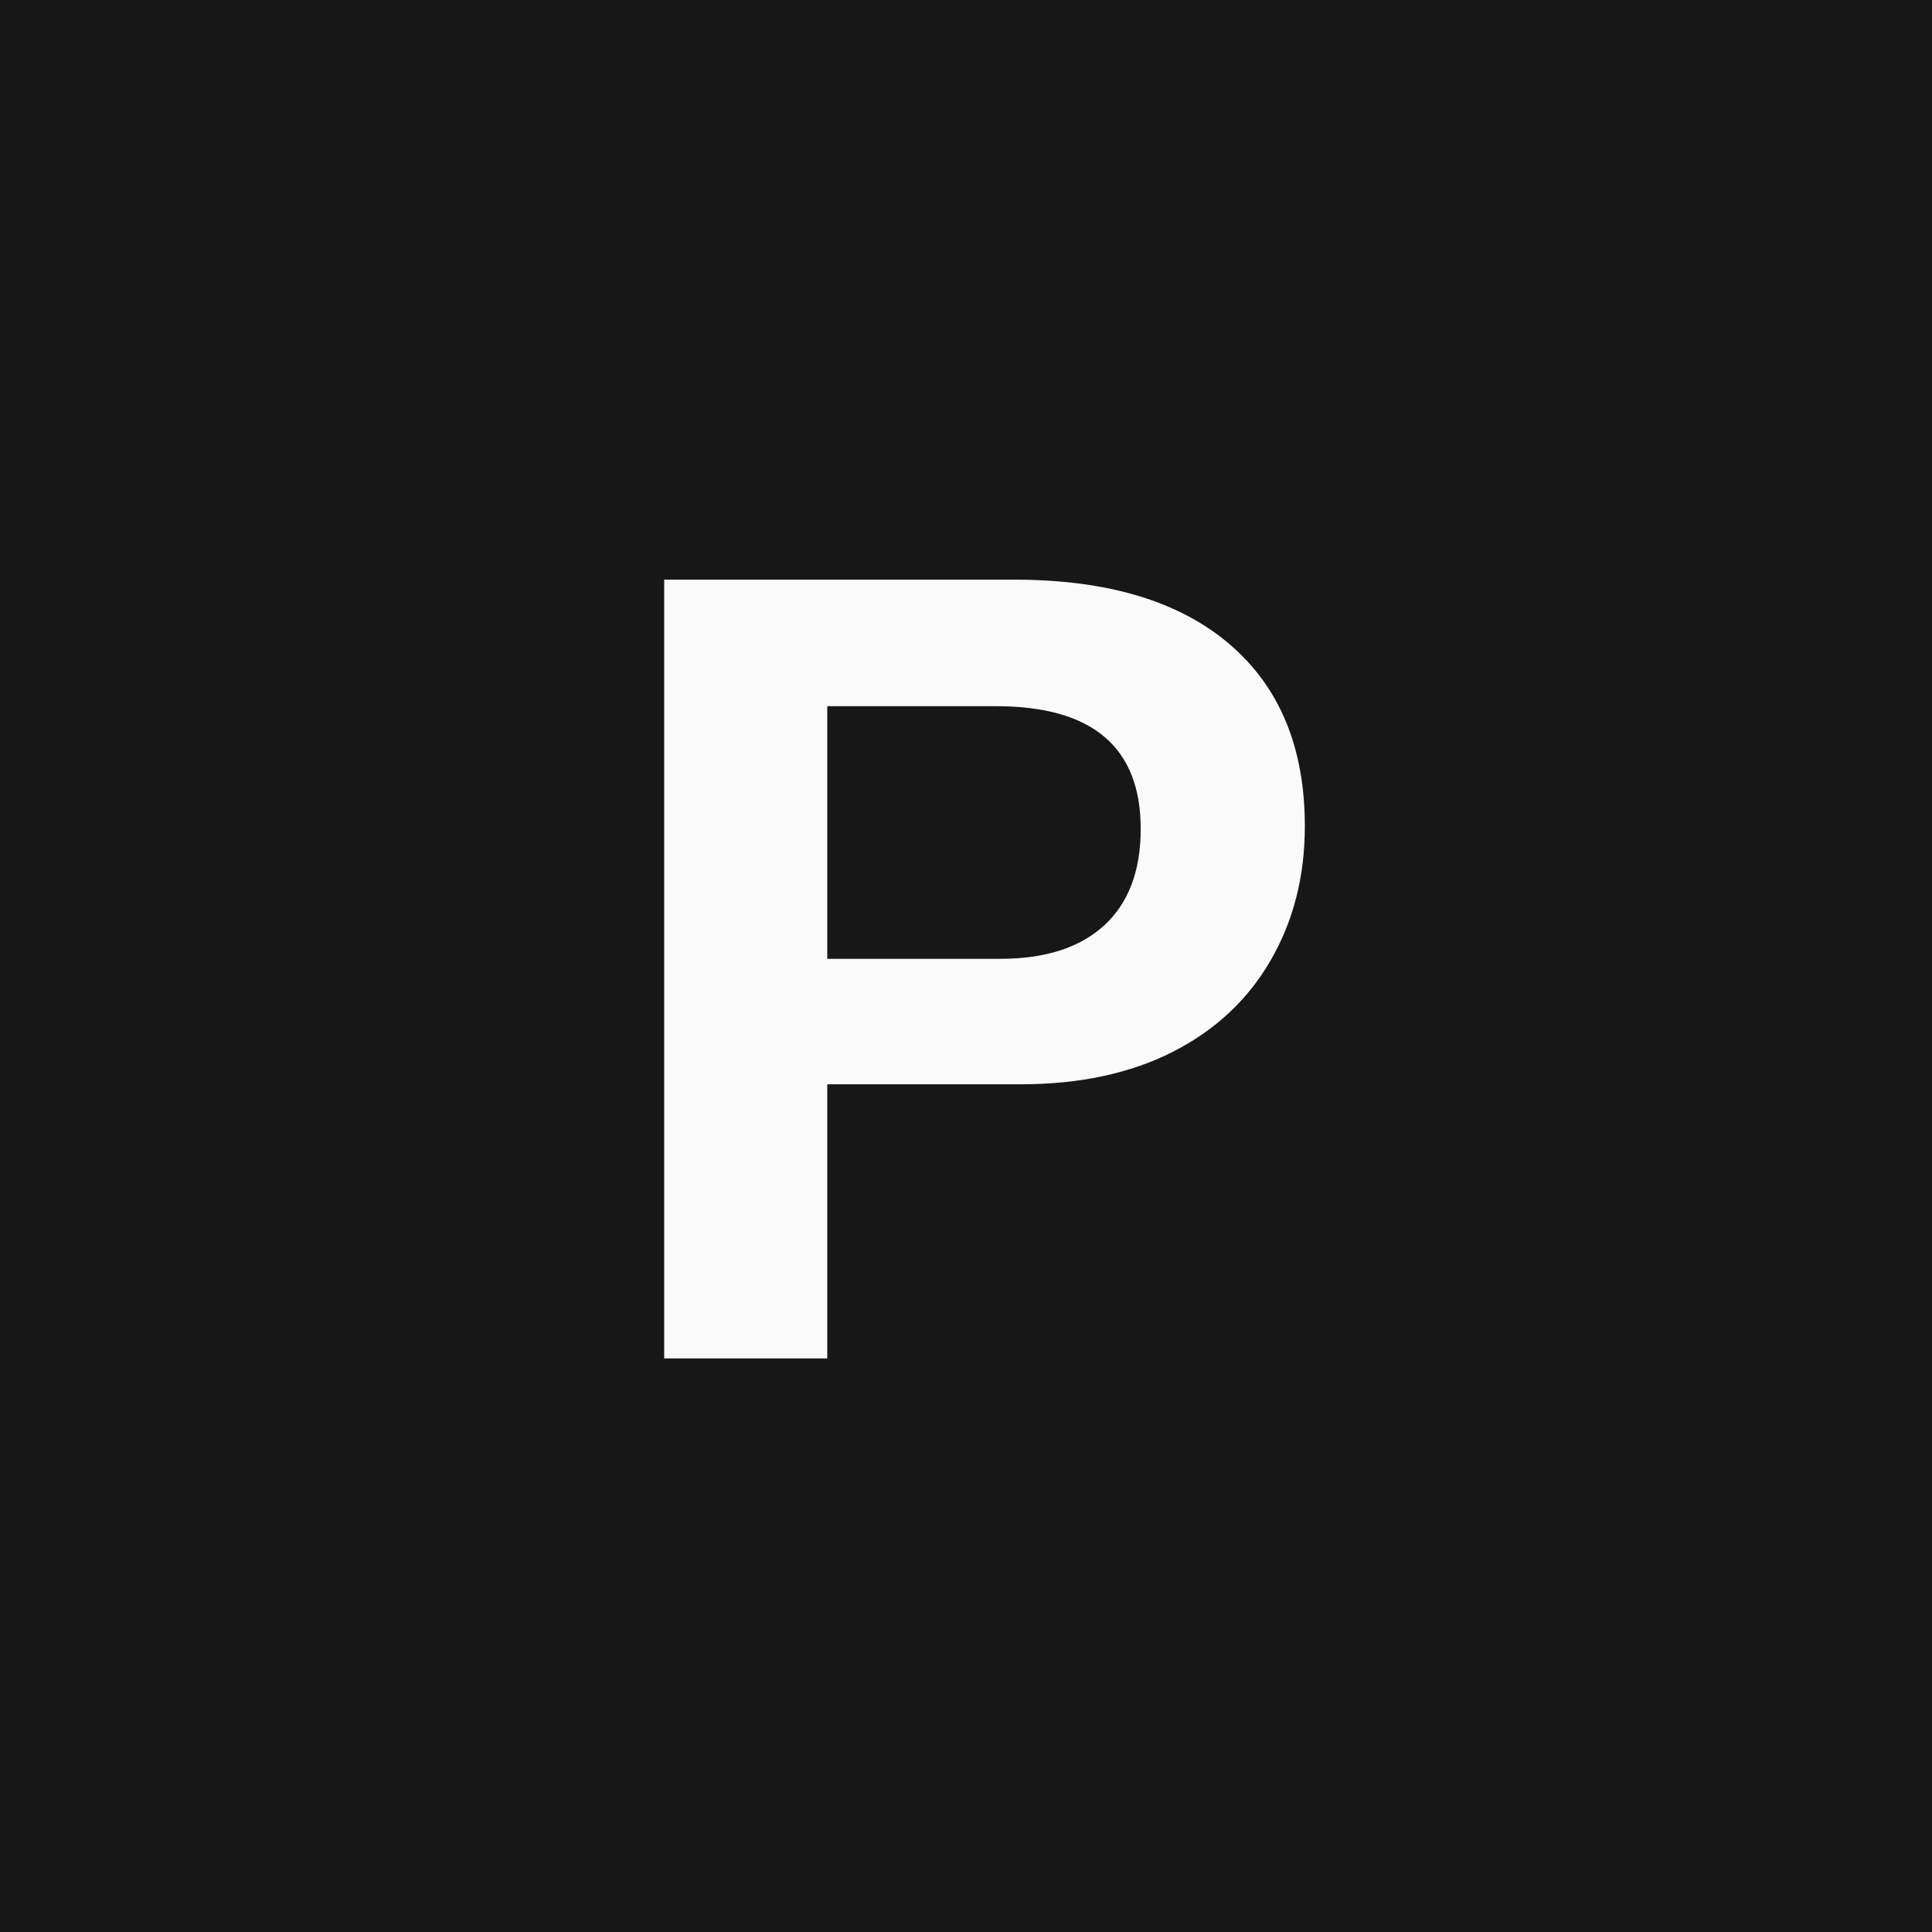
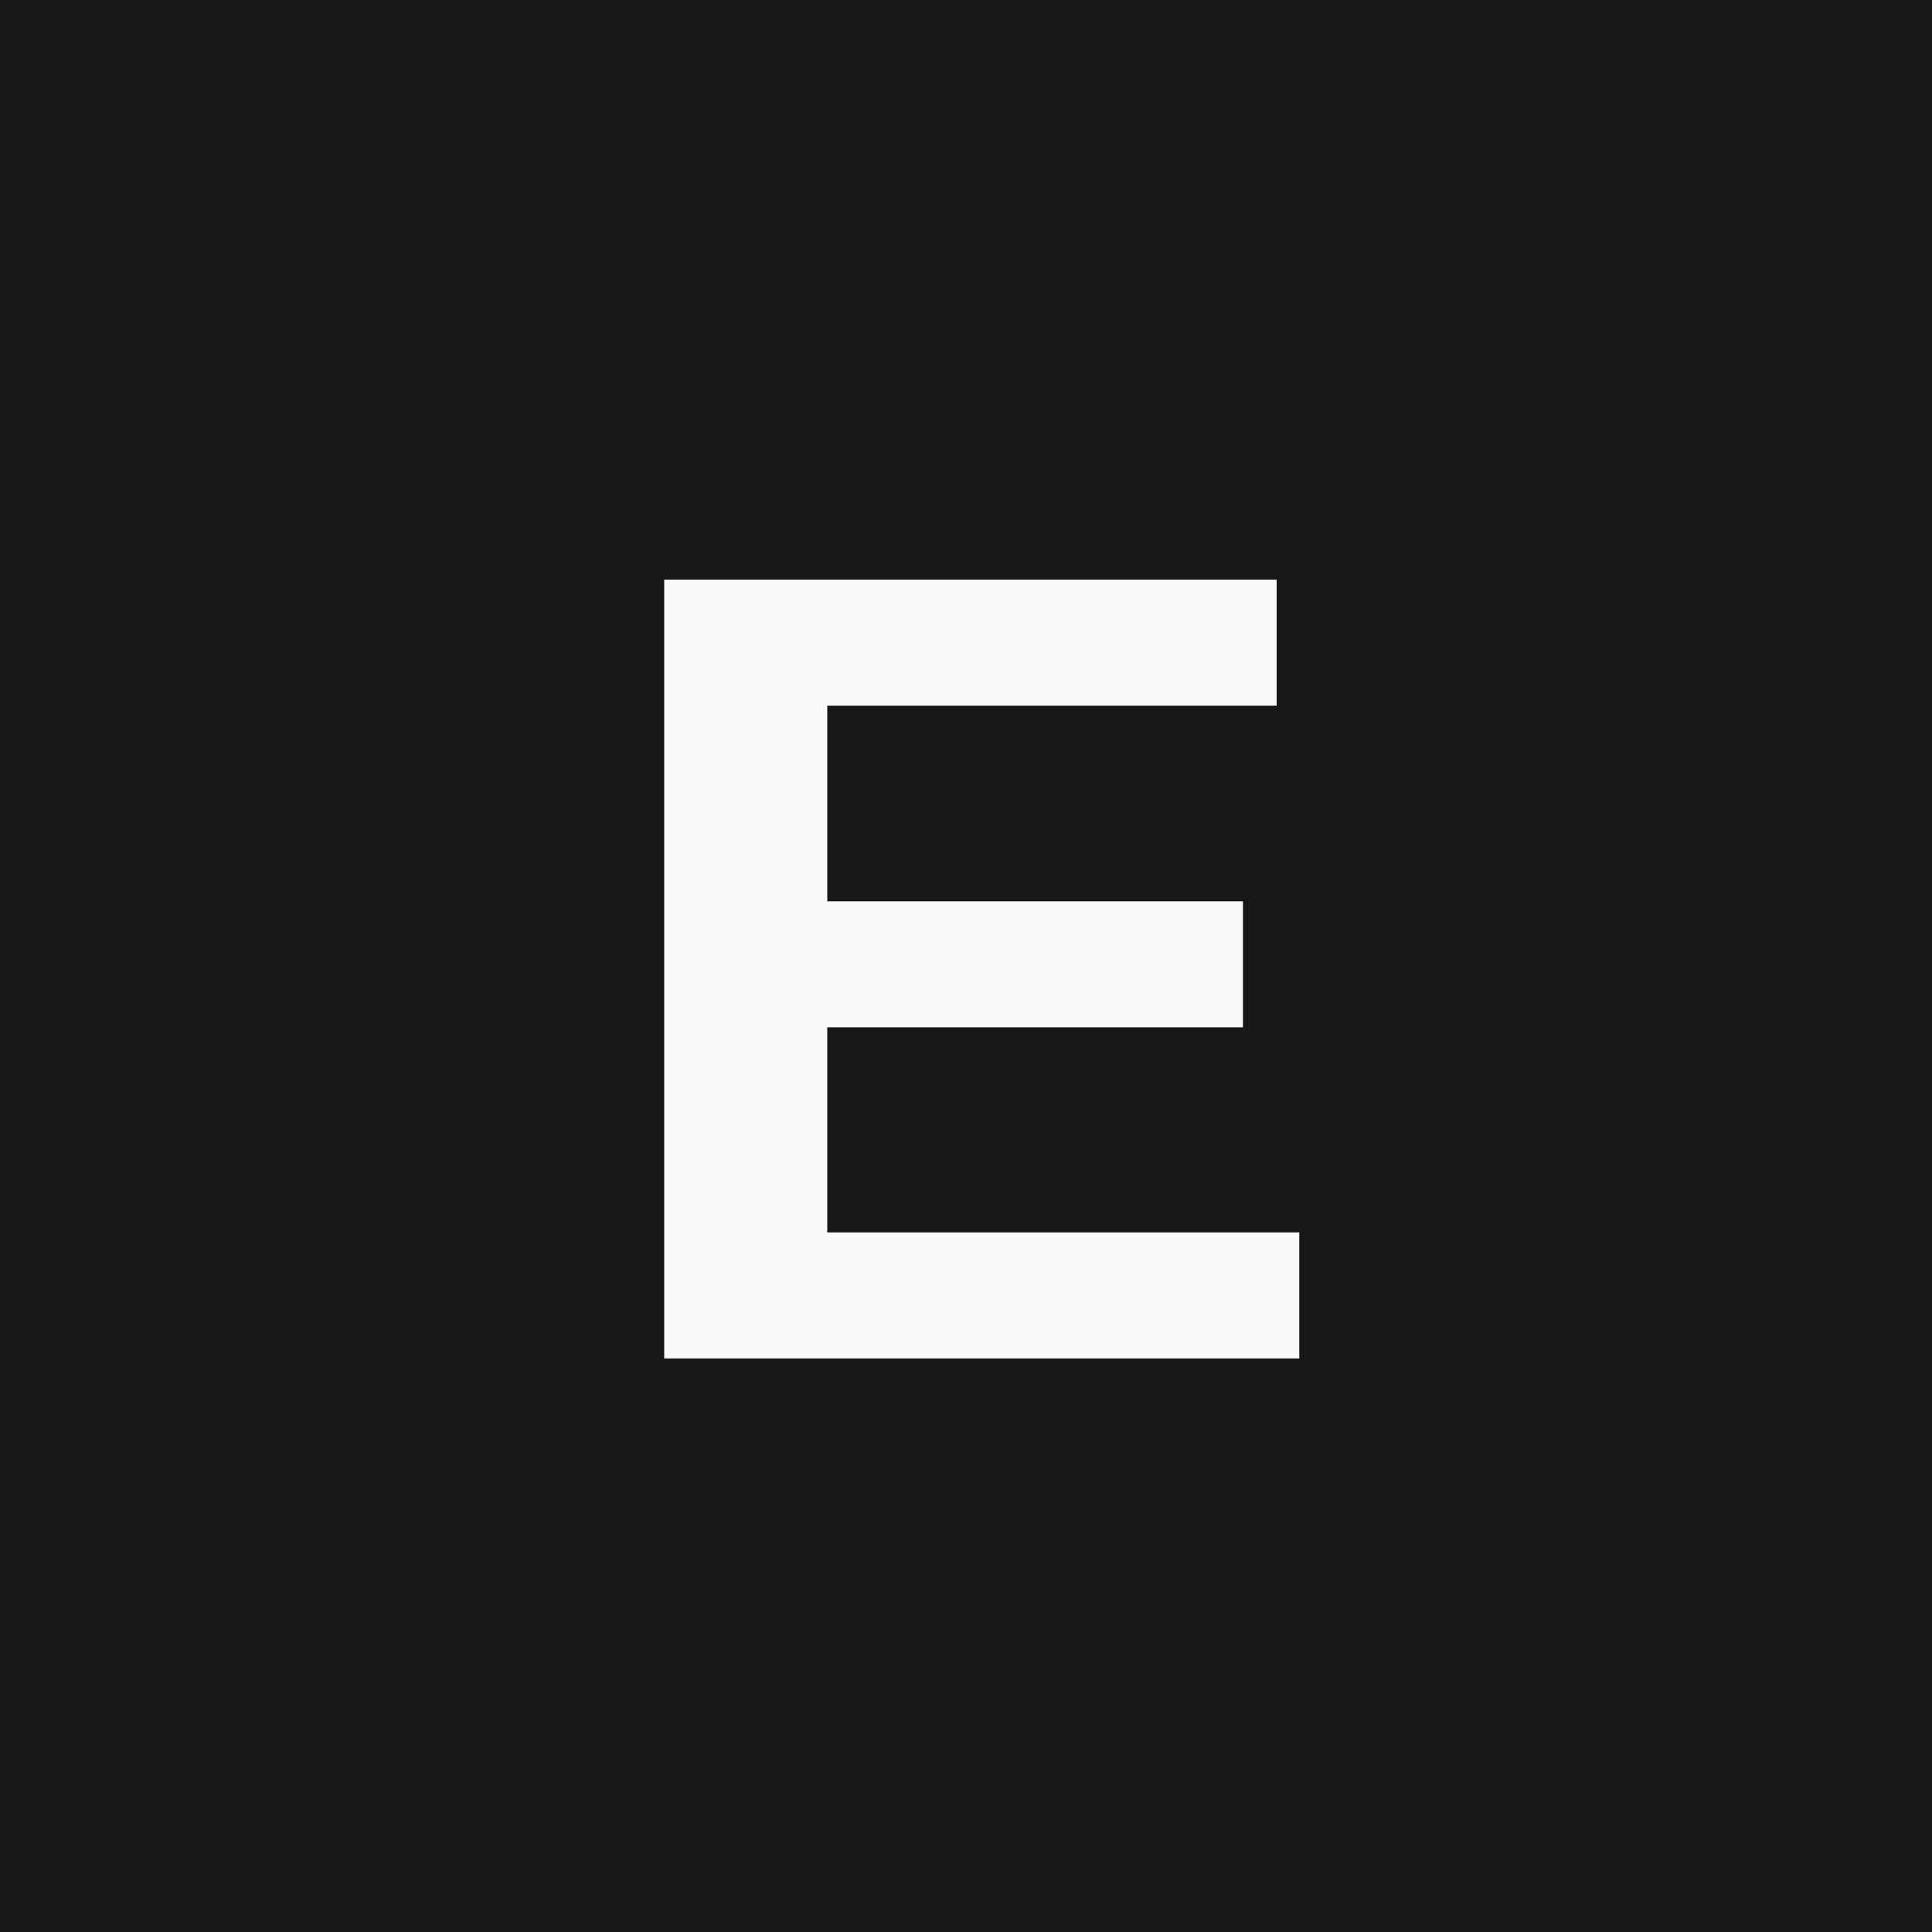
<svg xmlns="http://www.w3.org/2000/svg" viewBox="0 0 512 512">
  <rect width="512" height="512" fill="#171717" />
-   <text x="256" y="256" fill="#fafafa" font-family="Arial, Helvetica, sans-serif" font-weight="700" font-size="300" text-anchor="middle" dominant-baseline="central">P</text>
+   <text x="256" y="256" fill="#fafafa" font-family="Arial, Helvetica, sans-serif" font-weight="700" font-size="300" text-anchor="middle" dominant-baseline="central">E</text>
</svg>
